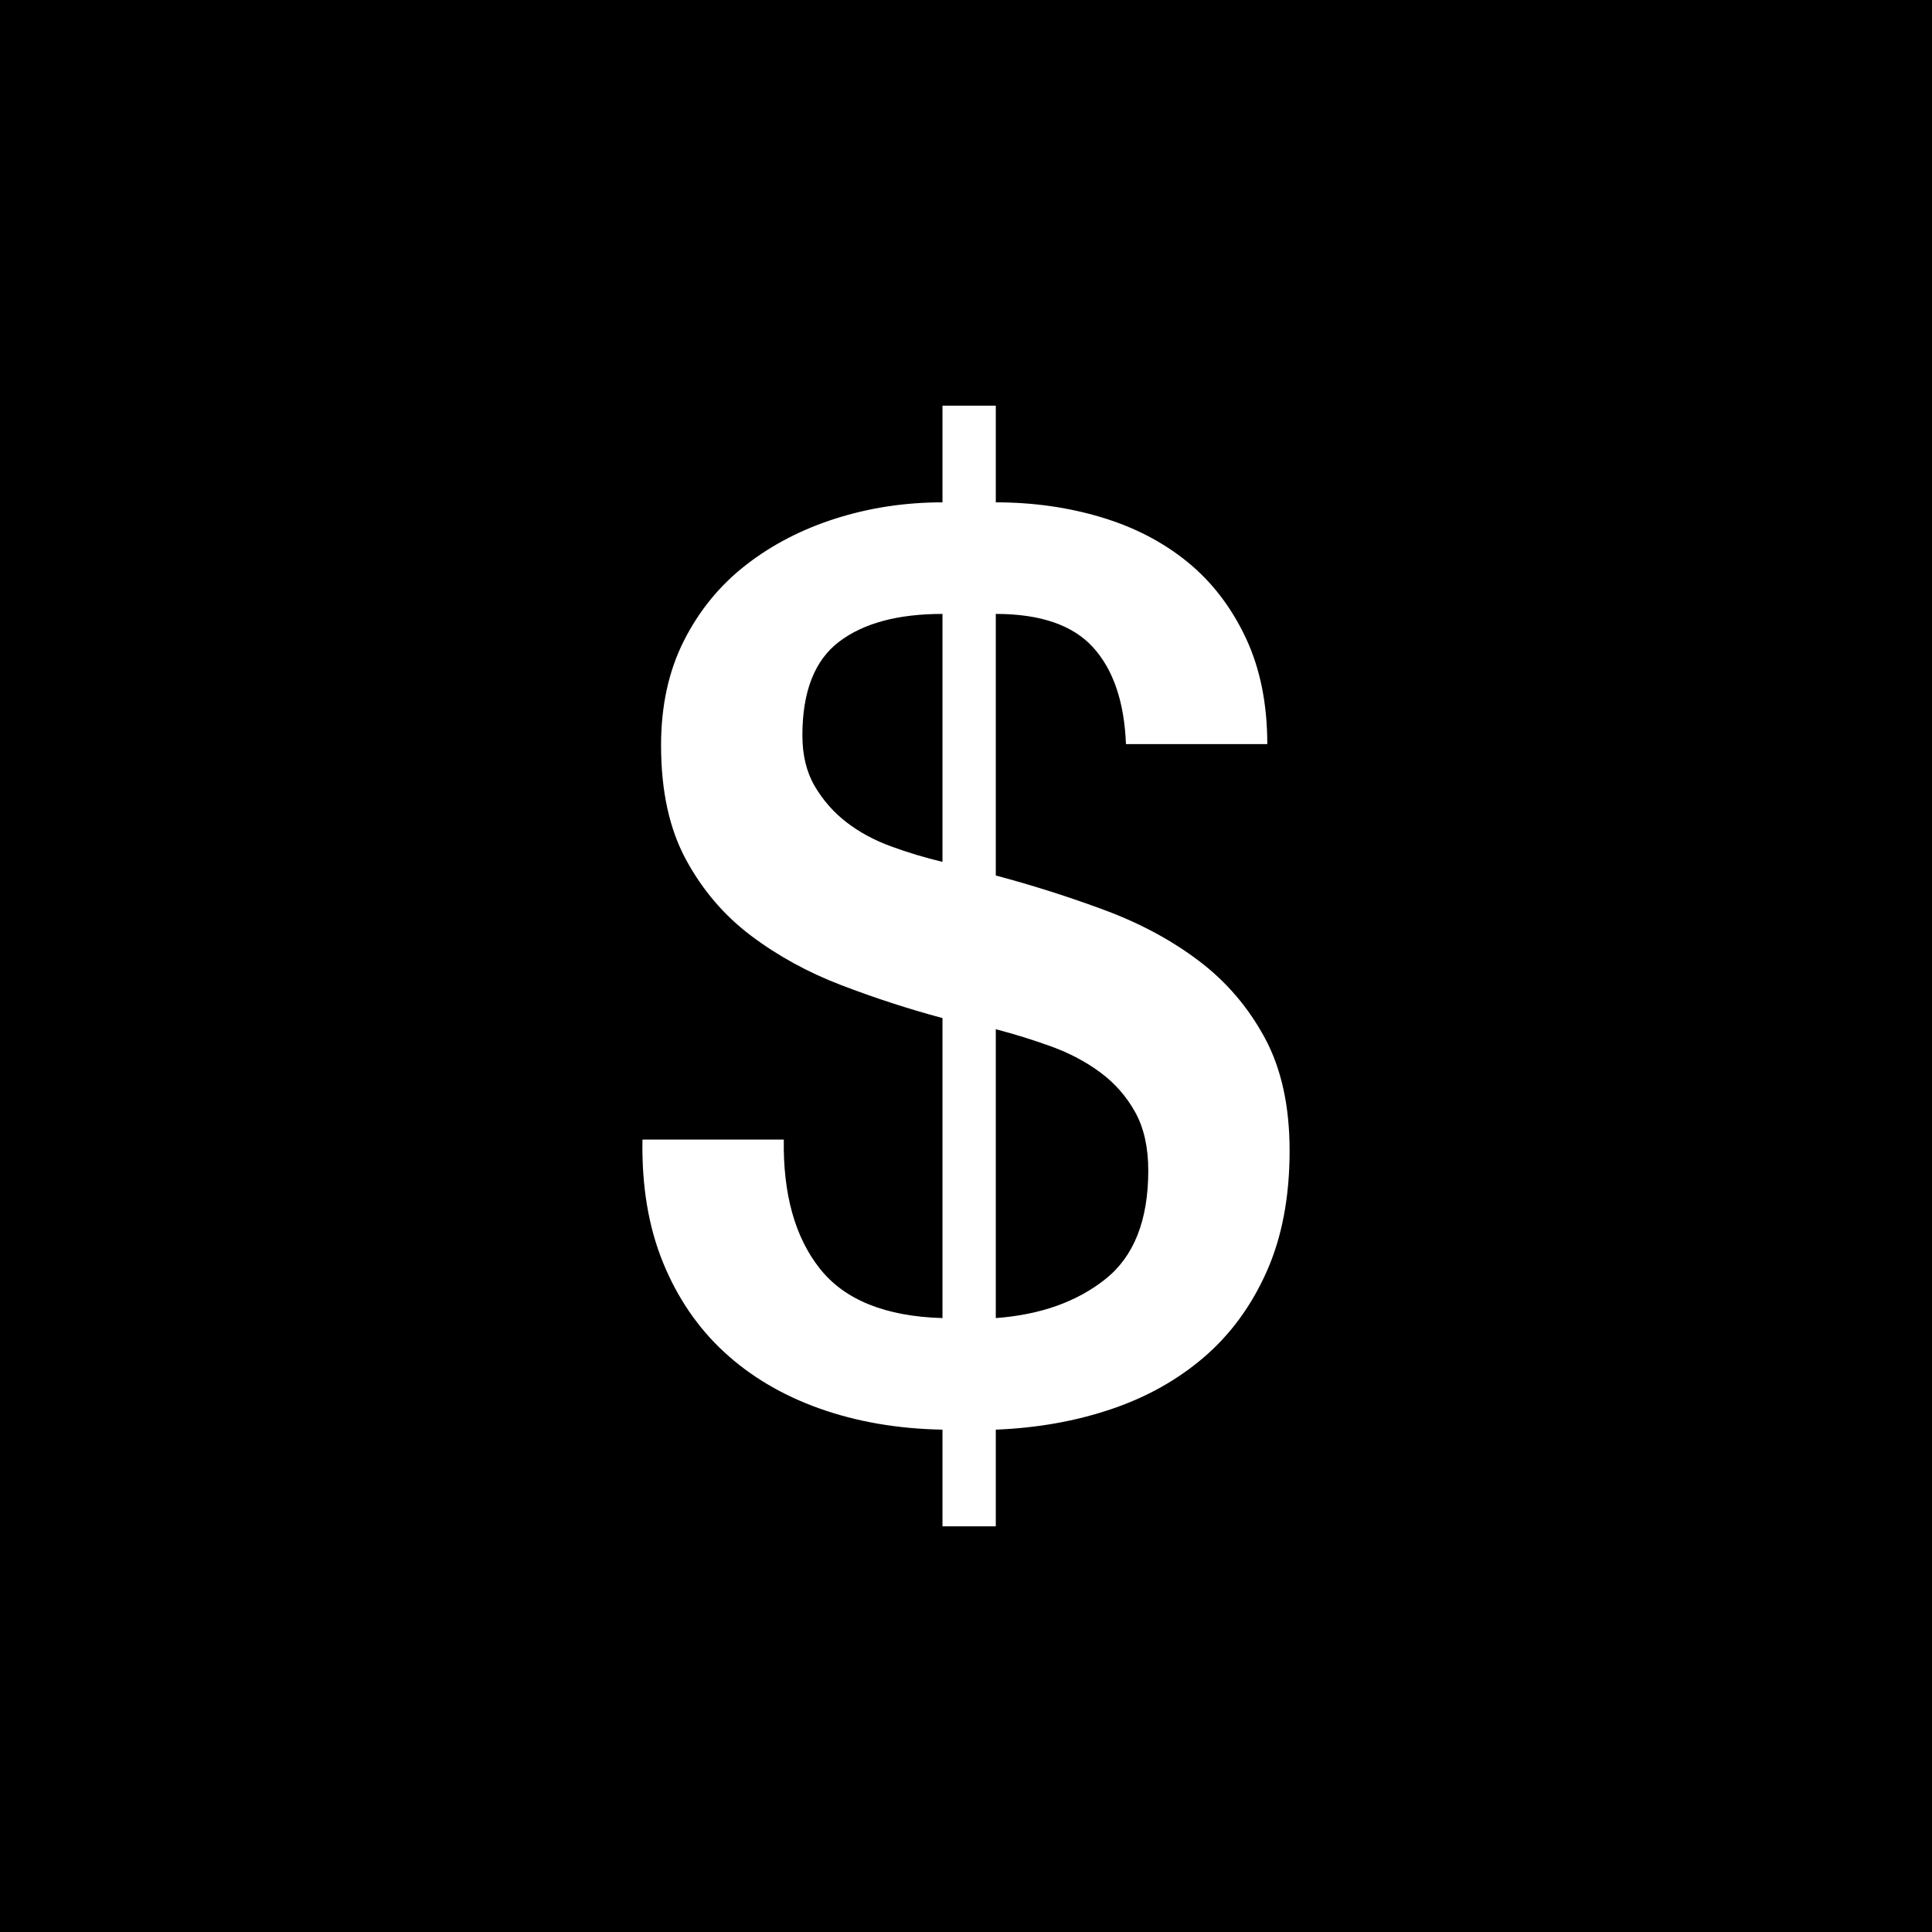
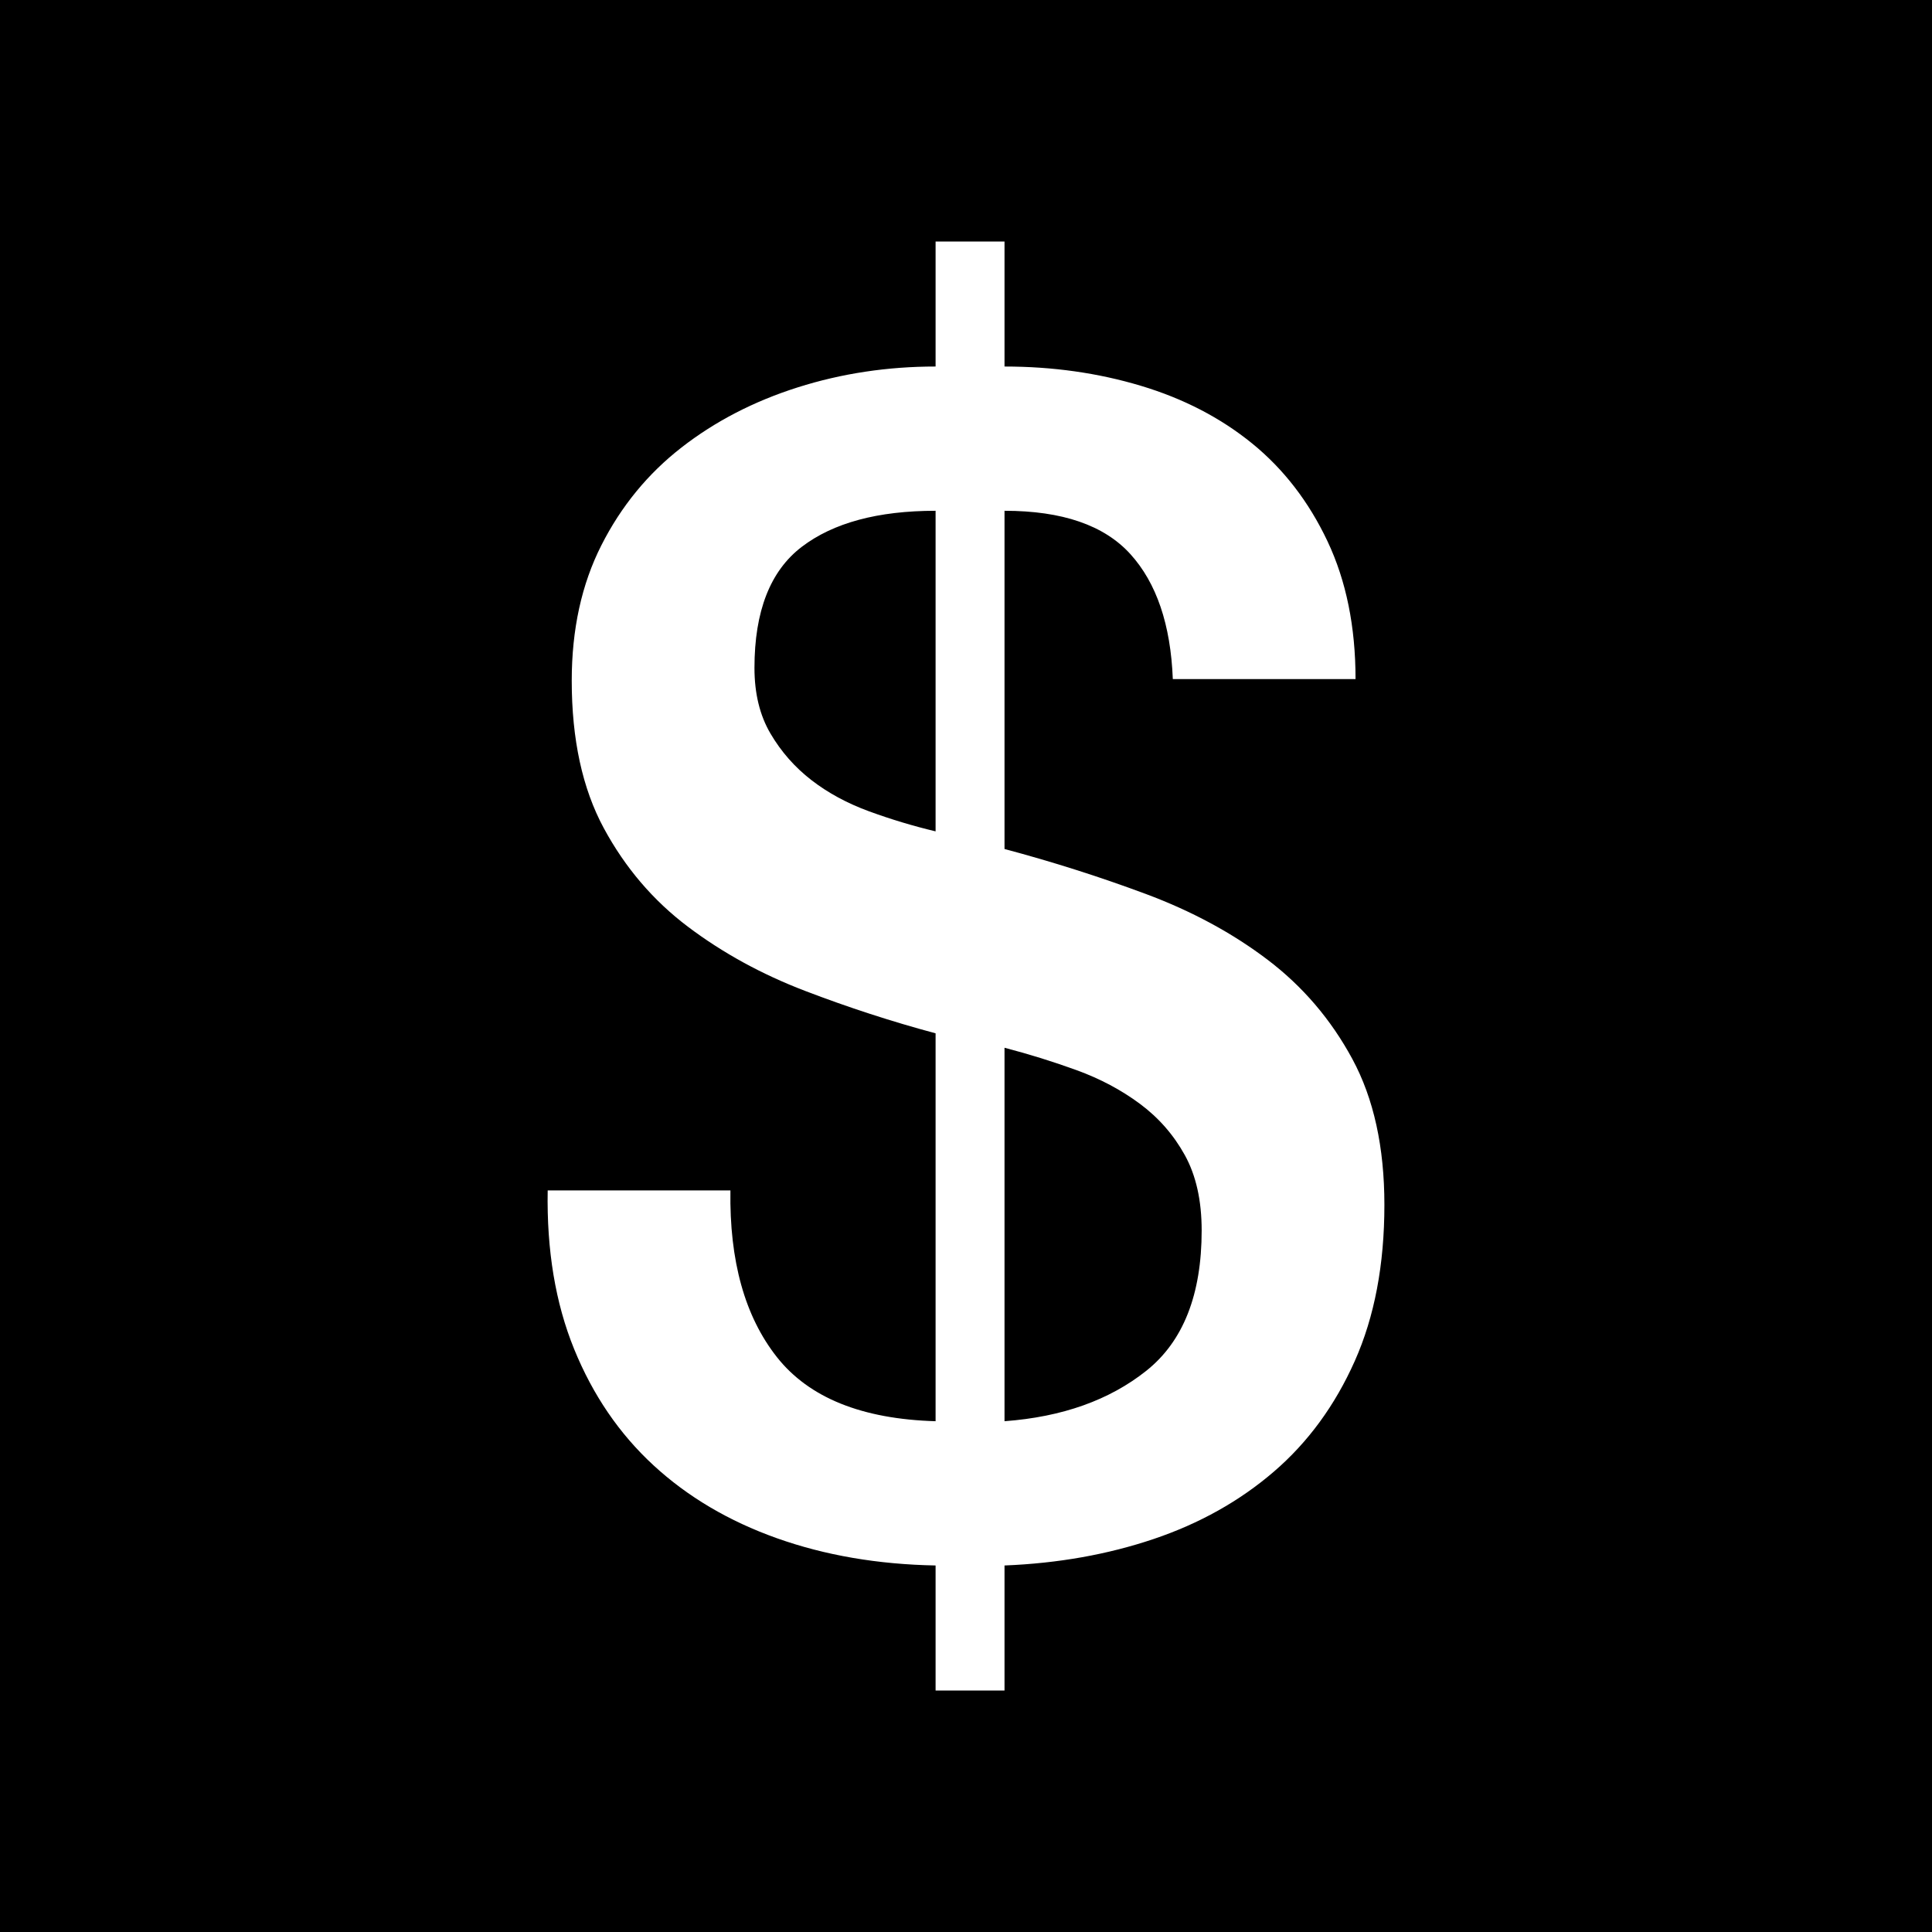
<svg xmlns="http://www.w3.org/2000/svg" viewBox="0 0 1024 1024" width="1024" height="1024">
  <rect width="1024" height="1024" fill="#000000" />
-   <path fill="#FFFFFF" d="M499.533 325.389Q464.051 325.389 444.667 340.174Q425.283 354.958 425.283 389.783Q425.283 405.553 431.854 416.723Q438.425 427.894 448.61 435.779Q458.794 443.664 472.264 448.592Q485.735 453.52 499.533 456.805ZM415.427 603.991Q414.77 647.358 434.482 672.327Q454.195 697.296 499.533 698.611V539.597Q472.593 532.369 445.981 522.185Q419.37 512.0 398.014 495.902Q376.659 479.803 363.518 455.491Q350.376 431.179 350.376 395.04Q350.376 363.5 362.532 339.517Q374.688 315.533 395.386 299.435Q416.084 283.336 443.024 274.794Q469.965 266.252 499.533 266.252V215.0H527.788V266.252Q557.356 266.252 583.639 274.137Q609.923 282.022 629.306 297.792Q648.69 313.562 660.189 337.874Q671.688 362.186 671.688 394.383H596.781Q595.467 360.872 579.368 343.131Q563.27 325.389 527.788 325.389V464.033Q557.356 471.918 585.611 482.431Q613.865 492.945 635.549 509.372Q657.232 525.799 670.374 550.111Q683.516 574.423 683.516 609.905Q683.516 646.701 671.36 673.97Q659.204 701.239 638.177 719.309Q617.151 737.378 588.896 746.906Q560.642 756.434 527.788 757.748V809.0H499.533V757.748Q464.051 757.091 434.482 746.577Q404.914 736.064 383.887 716.68Q362.861 697.296 351.362 669.042Q339.863 640.788 340.52 603.991ZM527.788 698.611Q563.27 695.982 585.939 677.913Q608.608 659.843 608.608 620.418Q608.608 602.02 601.709 589.535Q594.81 577.051 583.311 568.509Q571.812 559.967 557.356 554.71Q542.901 549.454 527.788 545.511Z" />
+   <path transform="translate(512 512) scale(1.292929) translate(-512 -512)" fill="#FFFFFF" d="M499.533 325.389Q464.051 325.389 444.667 340.174Q425.283 354.958 425.283 389.783Q425.283 405.553 431.854 416.723Q438.425 427.894 448.61 435.779Q458.794 443.664 472.264 448.592Q485.735 453.52 499.533 456.805ZM415.427 603.991Q414.77 647.358 434.482 672.327Q454.195 697.296 499.533 698.611V539.597Q472.593 532.369 445.981 522.185Q419.37 512.0 398.014 495.902Q376.659 479.803 363.518 455.491Q350.376 431.179 350.376 395.04Q350.376 363.5 362.532 339.517Q374.688 315.533 395.386 299.435Q416.084 283.336 443.024 274.794Q469.965 266.252 499.533 266.252V215.0H527.788V266.252Q557.356 266.252 583.639 274.137Q609.923 282.022 629.306 297.792Q648.69 313.562 660.189 337.874Q671.688 362.186 671.688 394.383H596.781Q595.467 360.872 579.368 343.131Q563.27 325.389 527.788 325.389V464.033Q557.356 471.918 585.611 482.431Q613.865 492.945 635.549 509.372Q657.232 525.799 670.374 550.111Q683.516 574.423 683.516 609.905Q683.516 646.701 671.36 673.97Q659.204 701.239 638.177 719.309Q617.151 737.378 588.896 746.906Q560.642 756.434 527.788 757.748V809.0H499.533V757.748Q464.051 757.091 434.482 746.577Q404.914 736.064 383.887 716.68Q362.861 697.296 351.362 669.042Q339.863 640.788 340.52 603.991ZM527.788 698.611Q563.27 695.982 585.939 677.913Q608.608 659.843 608.608 620.418Q608.608 602.02 601.709 589.535Q594.81 577.051 583.311 568.509Q571.812 559.967 557.356 554.71Q542.901 549.454 527.788 545.511Z" />
</svg>
